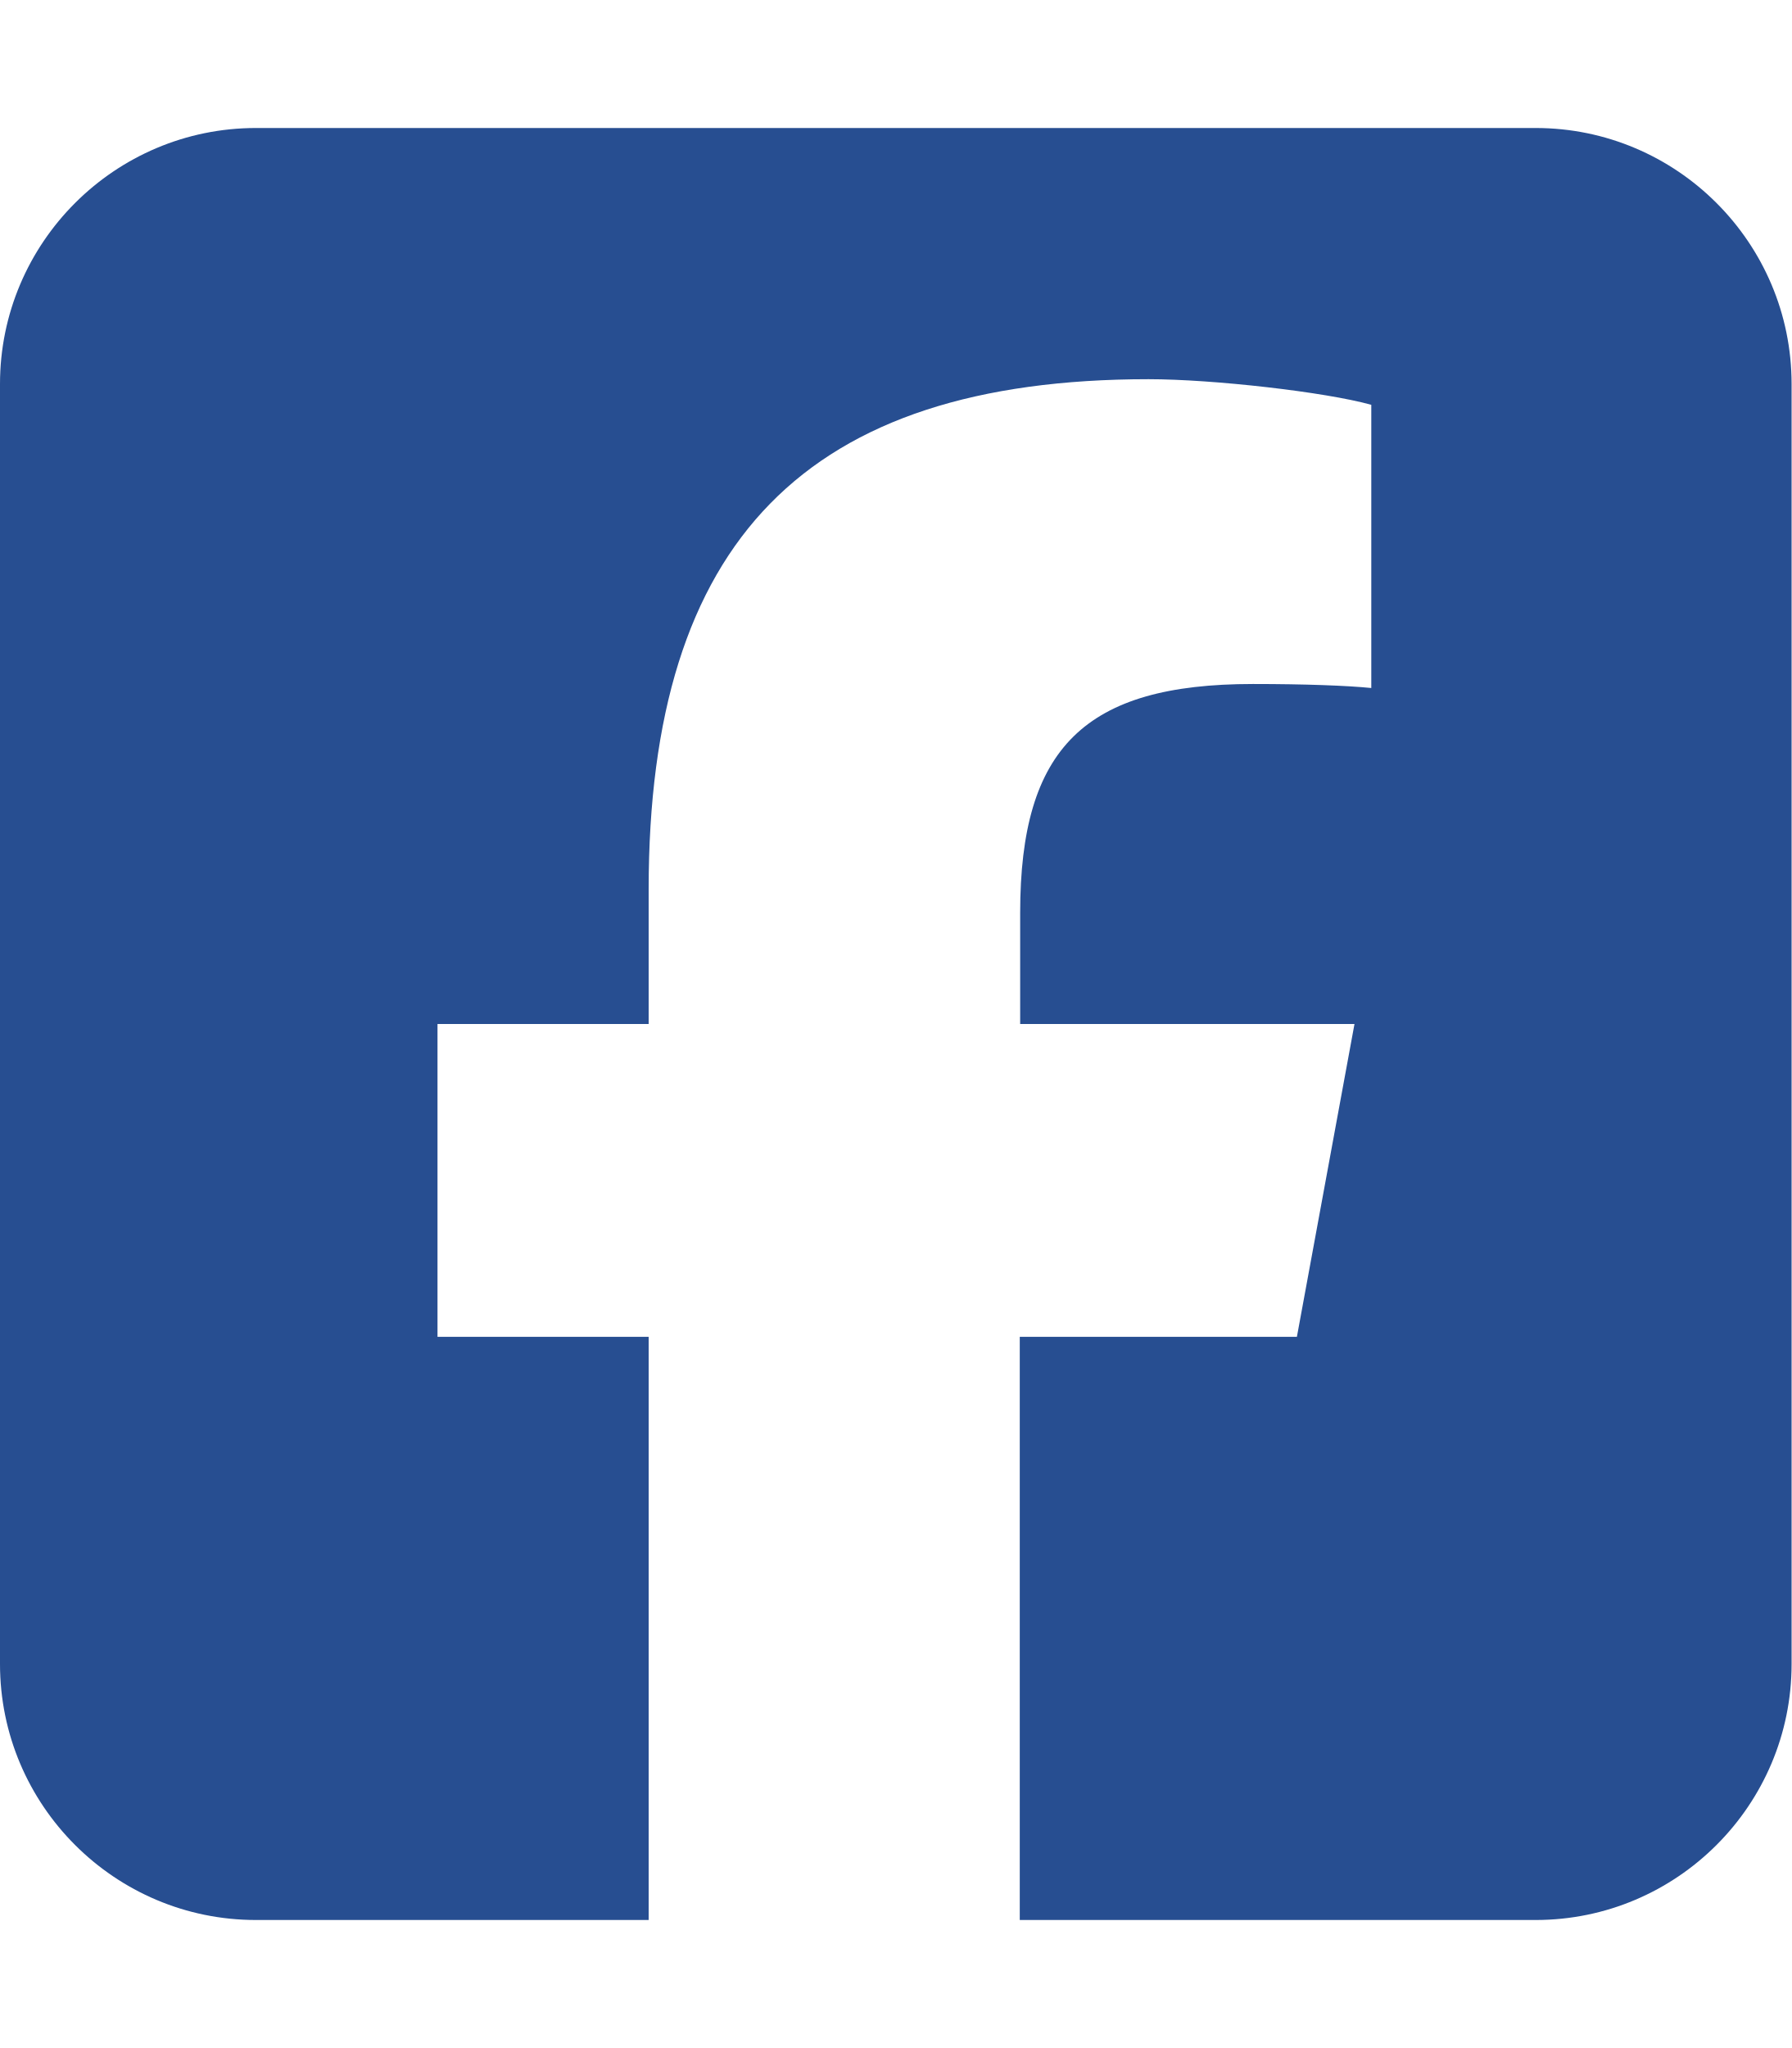
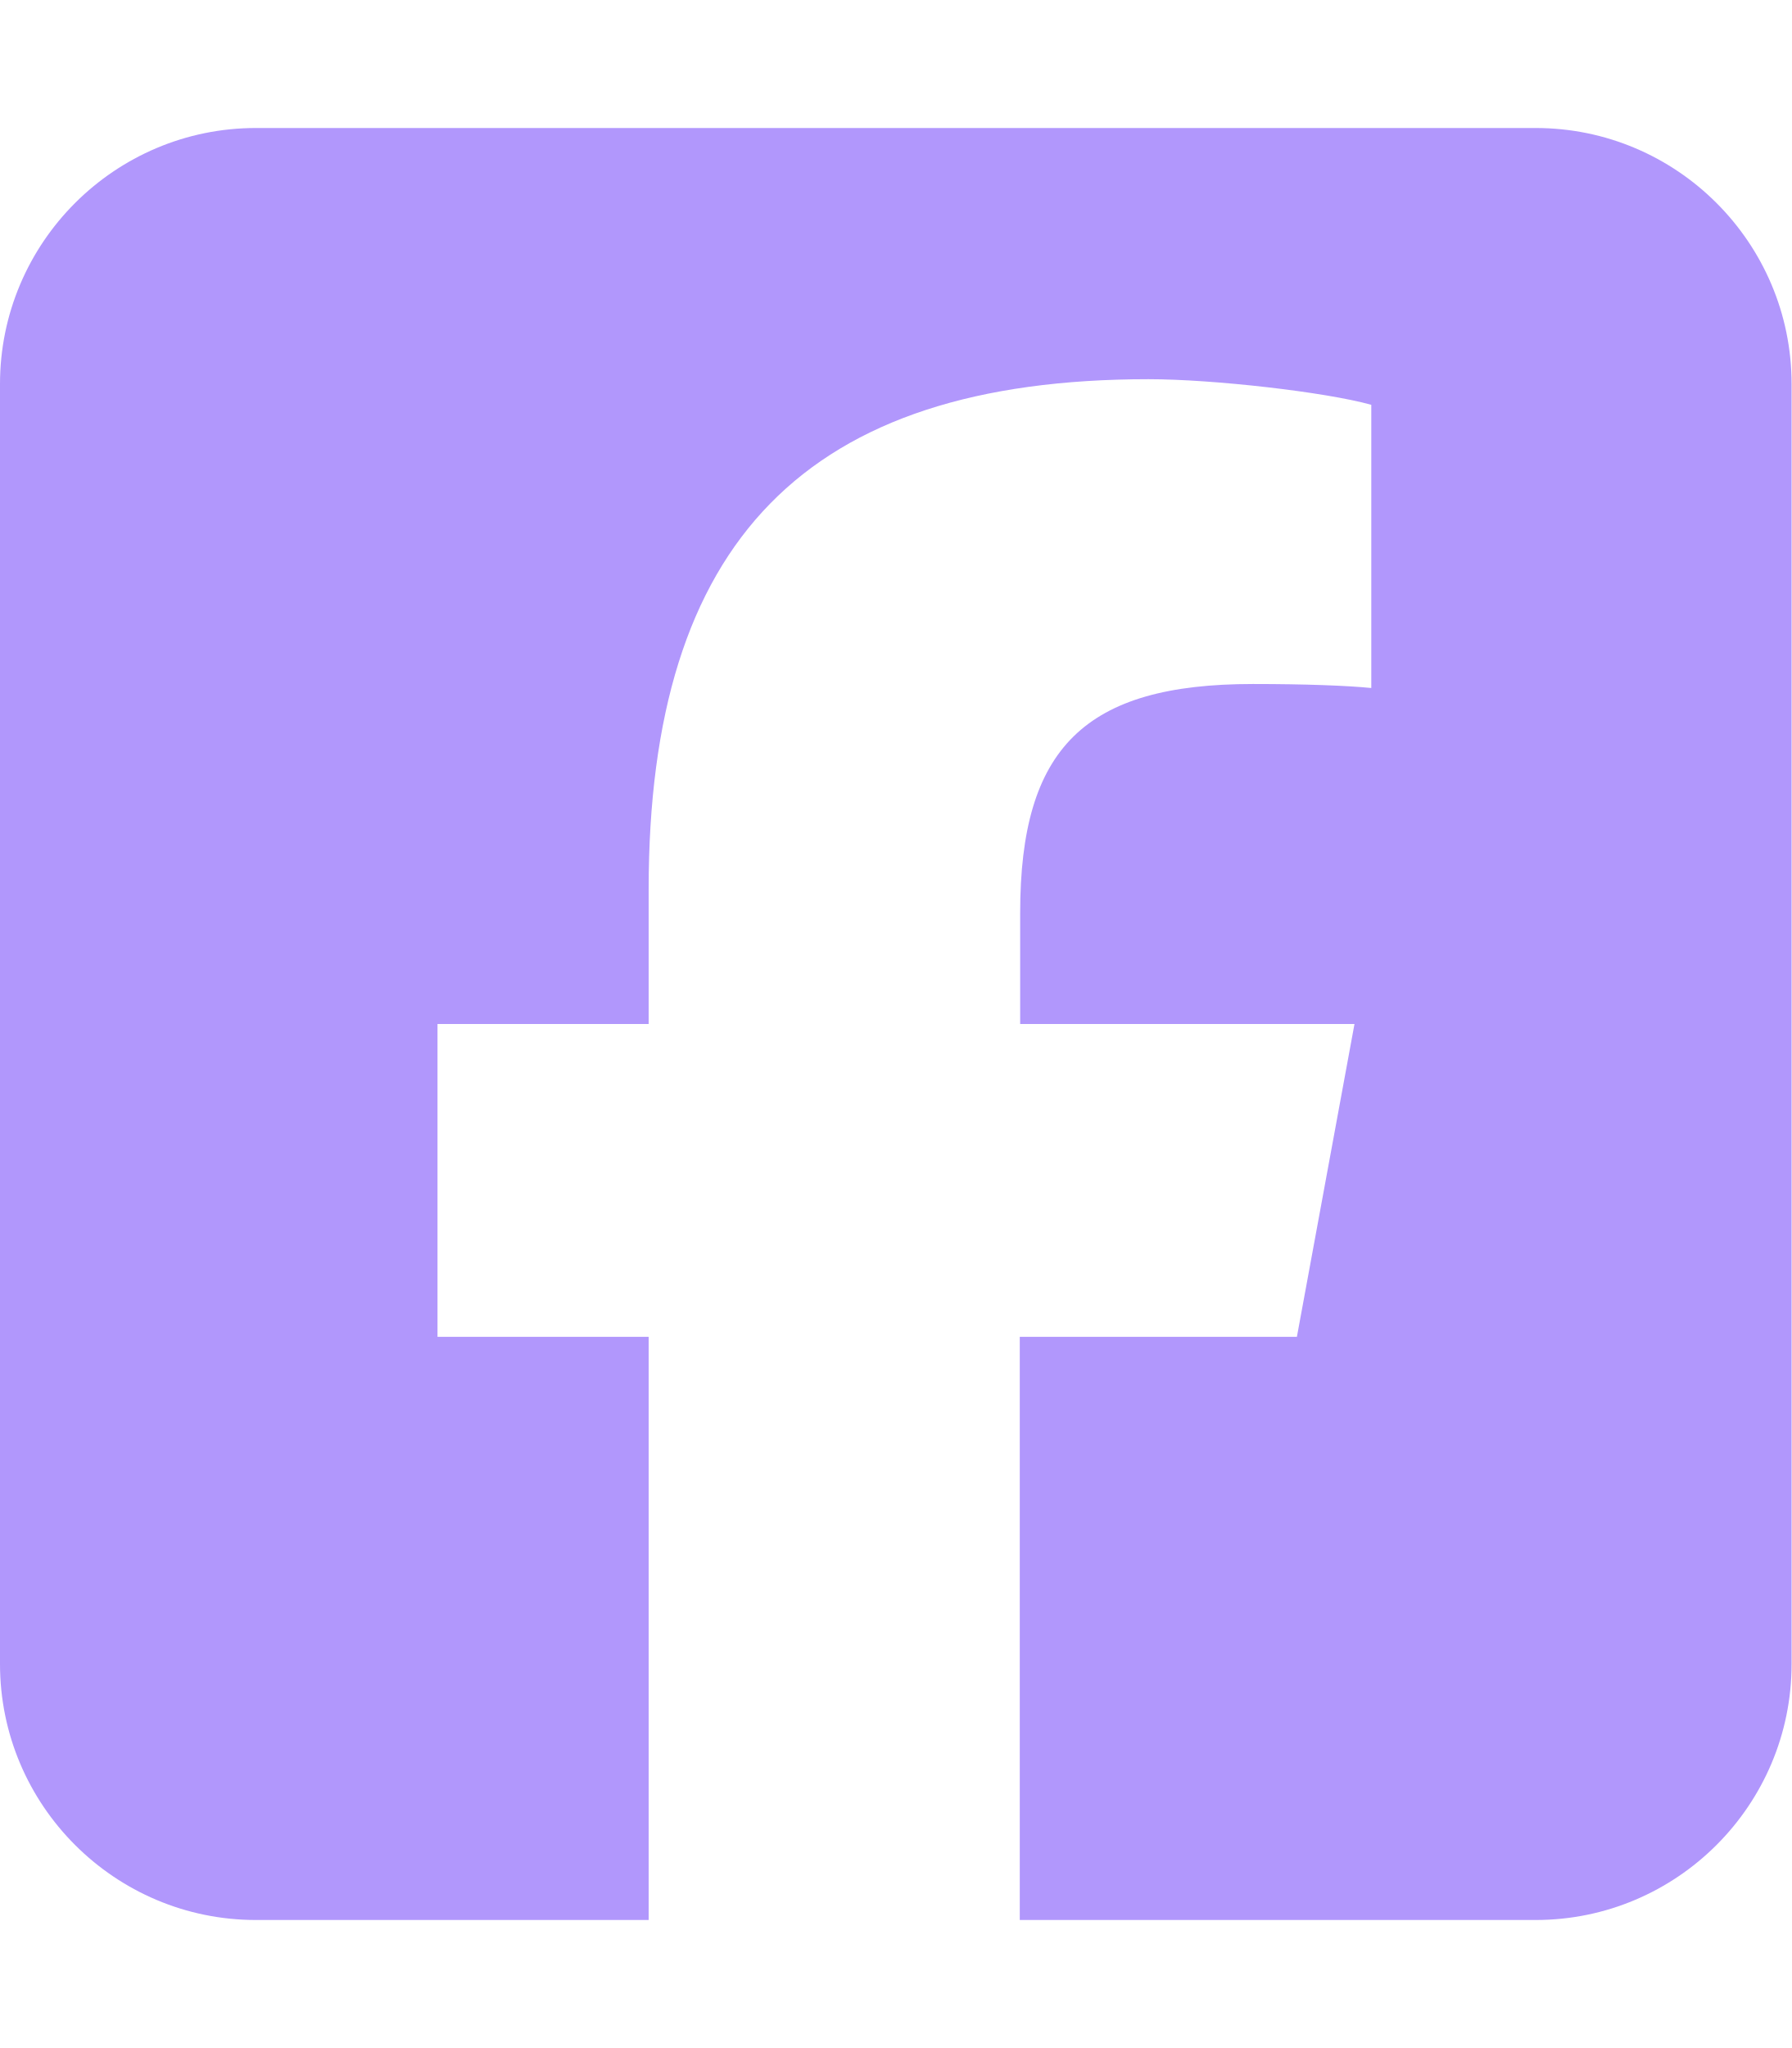
<svg xmlns="http://www.w3.org/2000/svg" height="20" width="17.5" viewBox="0 0 448 512">
-   <path fill="#274e91" d="M64 32C28.7 32 0 60.7 0 96V416c0 35.3 28.7 64 64 64h98.2V334.2H109.4V256h52.8V222.3c0-87.1 39.4-127.5 125-127.5c16.2 0 44.2 3.2 55.7 6.4V172c-6-.6-16.5-1-29.6-1c-42 0-58.2 15.9-58.2 57.2V256h83.6l-14.4 78.2H255V480H384c35.3 0 64-28.7 64-64V96c0-35.3-28.7-64-64-64H64z" />
+   <path fill="#B197FC" d="M64 32C28.7 32 0 60.7 0 96V416c0 35.3 28.7 64 64 64h98.2V334.2H109.4V256h52.8V222.3c0-87.1 39.4-127.5 125-127.5c16.2 0 44.2 3.2 55.7 6.4V172c-6-.6-16.5-1-29.6-1c-42 0-58.2 15.9-58.2 57.2V256h83.6l-14.4 78.2H255V480H384c35.3 0 64-28.7 64-64V96c0-35.3-28.7-64-64-64H64z" />
</svg>
